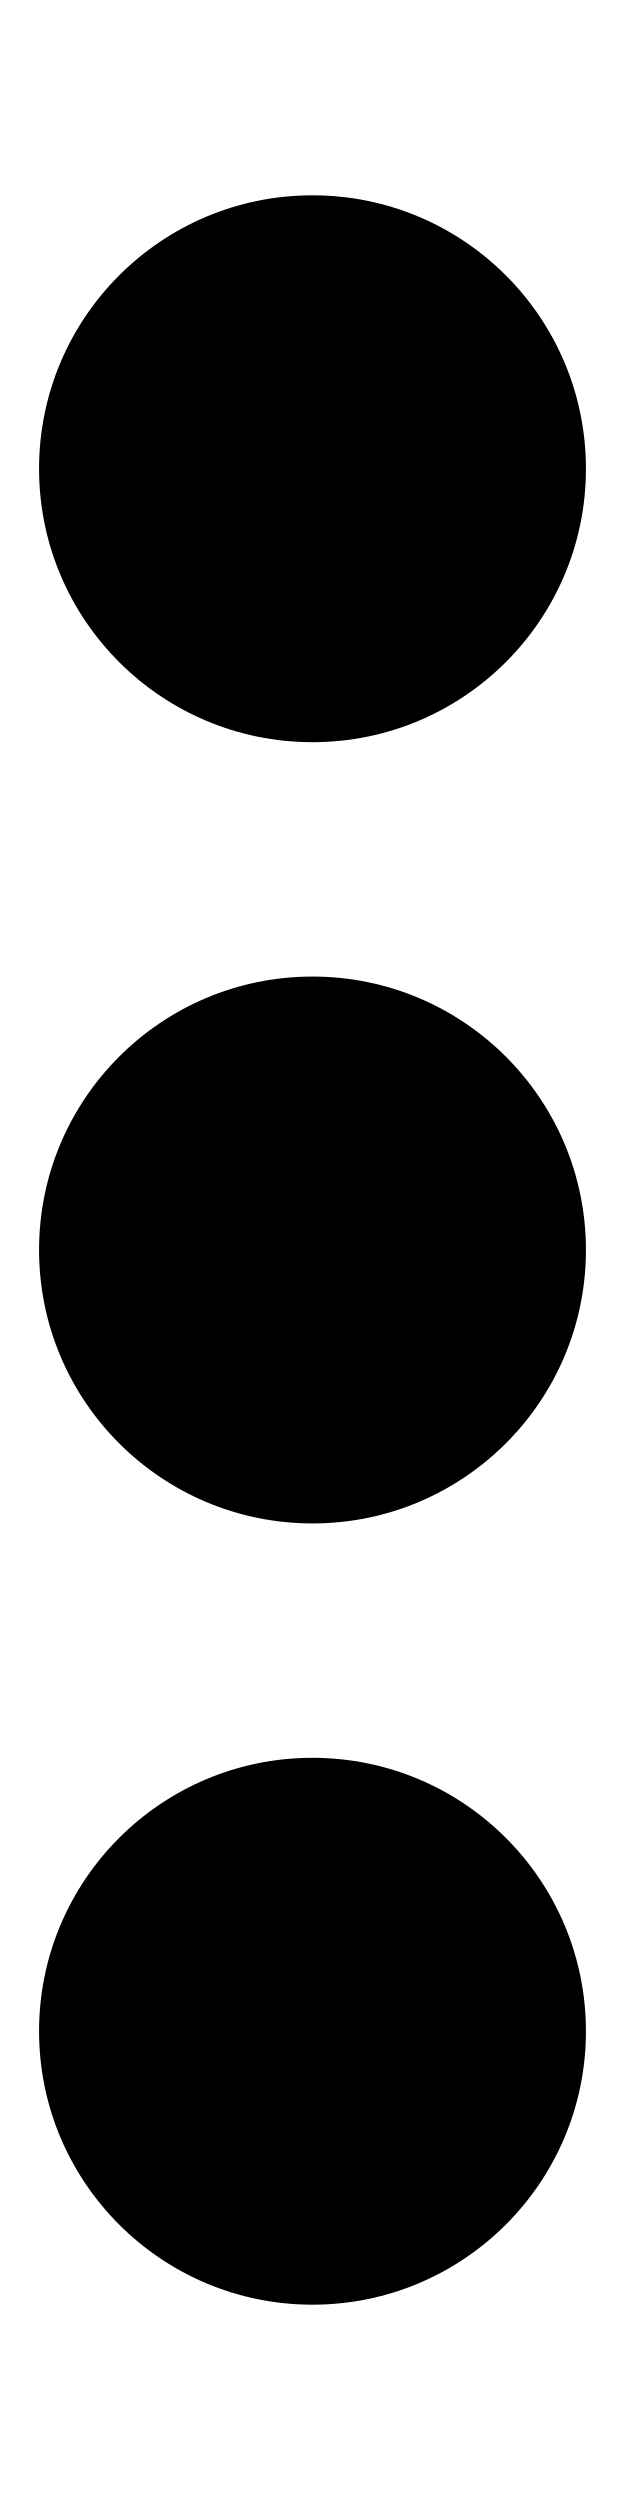
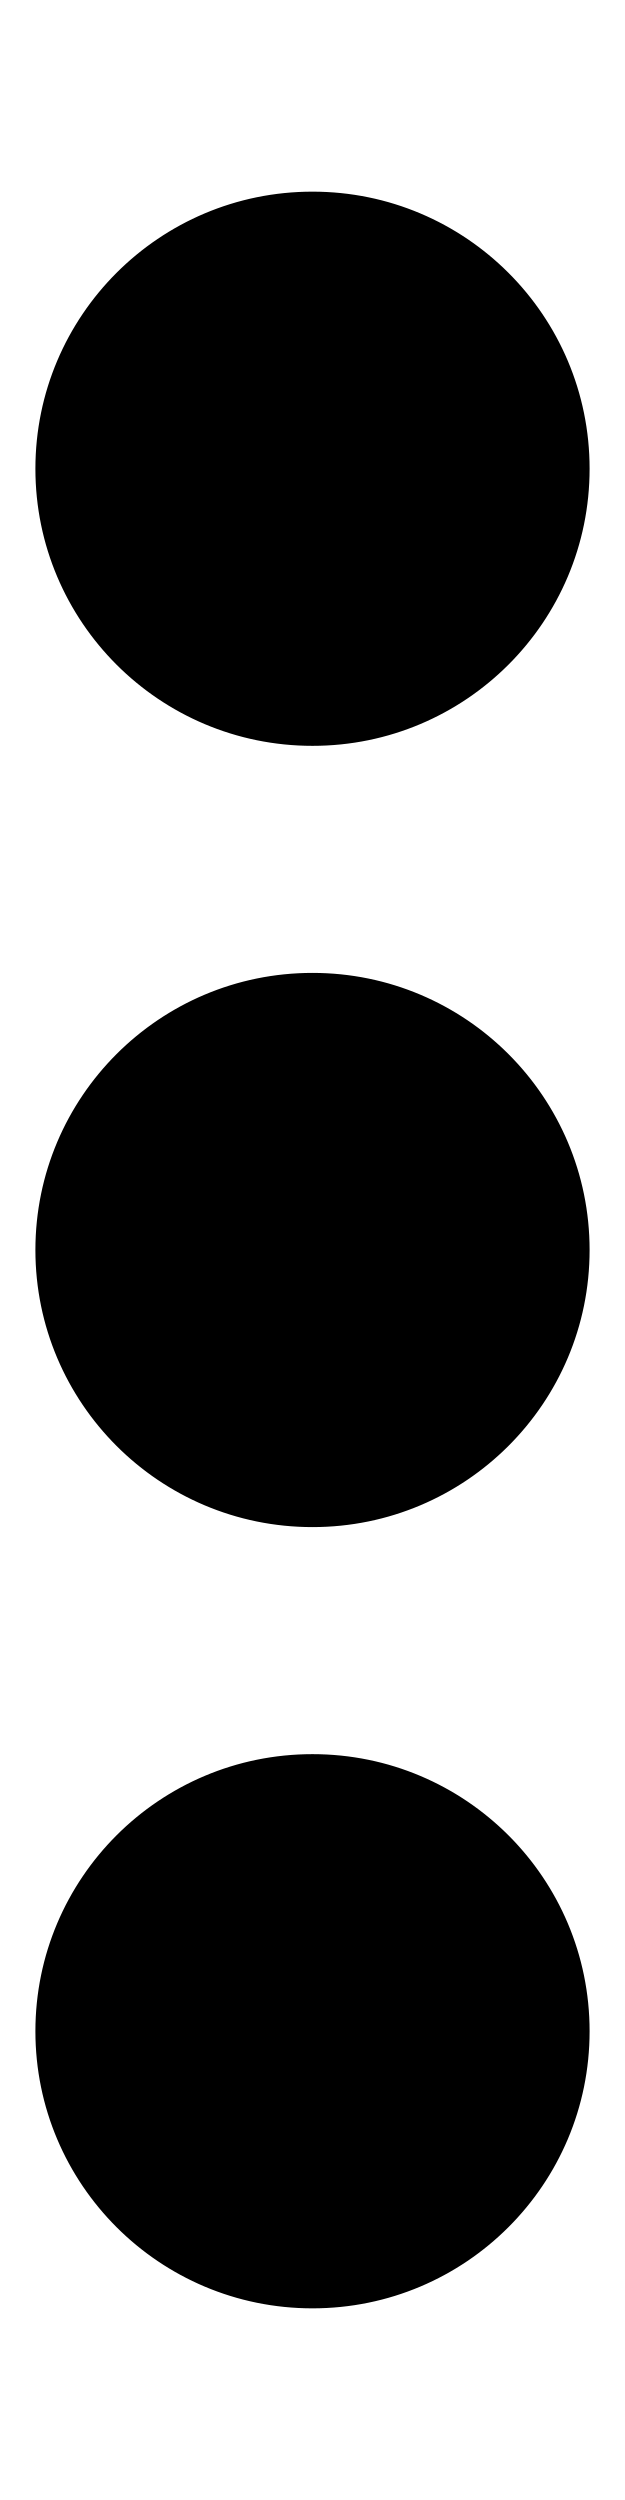
- <svg xmlns="http://www.w3.org/2000/svg" viewBox="0 0 128 512">
+ <svg xmlns="http://www.w3.org/2000/svg" viewBox="0 0 128 512" fill="currentColor" stroke-width="1.5" stroke="currentColor">
  <path d="M64 360a56 56 0 1 0 0 112 56 56 0 1 0 0-112zm0-160a56 56 0 1 0 0 112 56 56 0 1 0 0-112zM120 96A56 56 0 1 0 8 96a56 56 0 1 0 112 0z" />
</svg>
